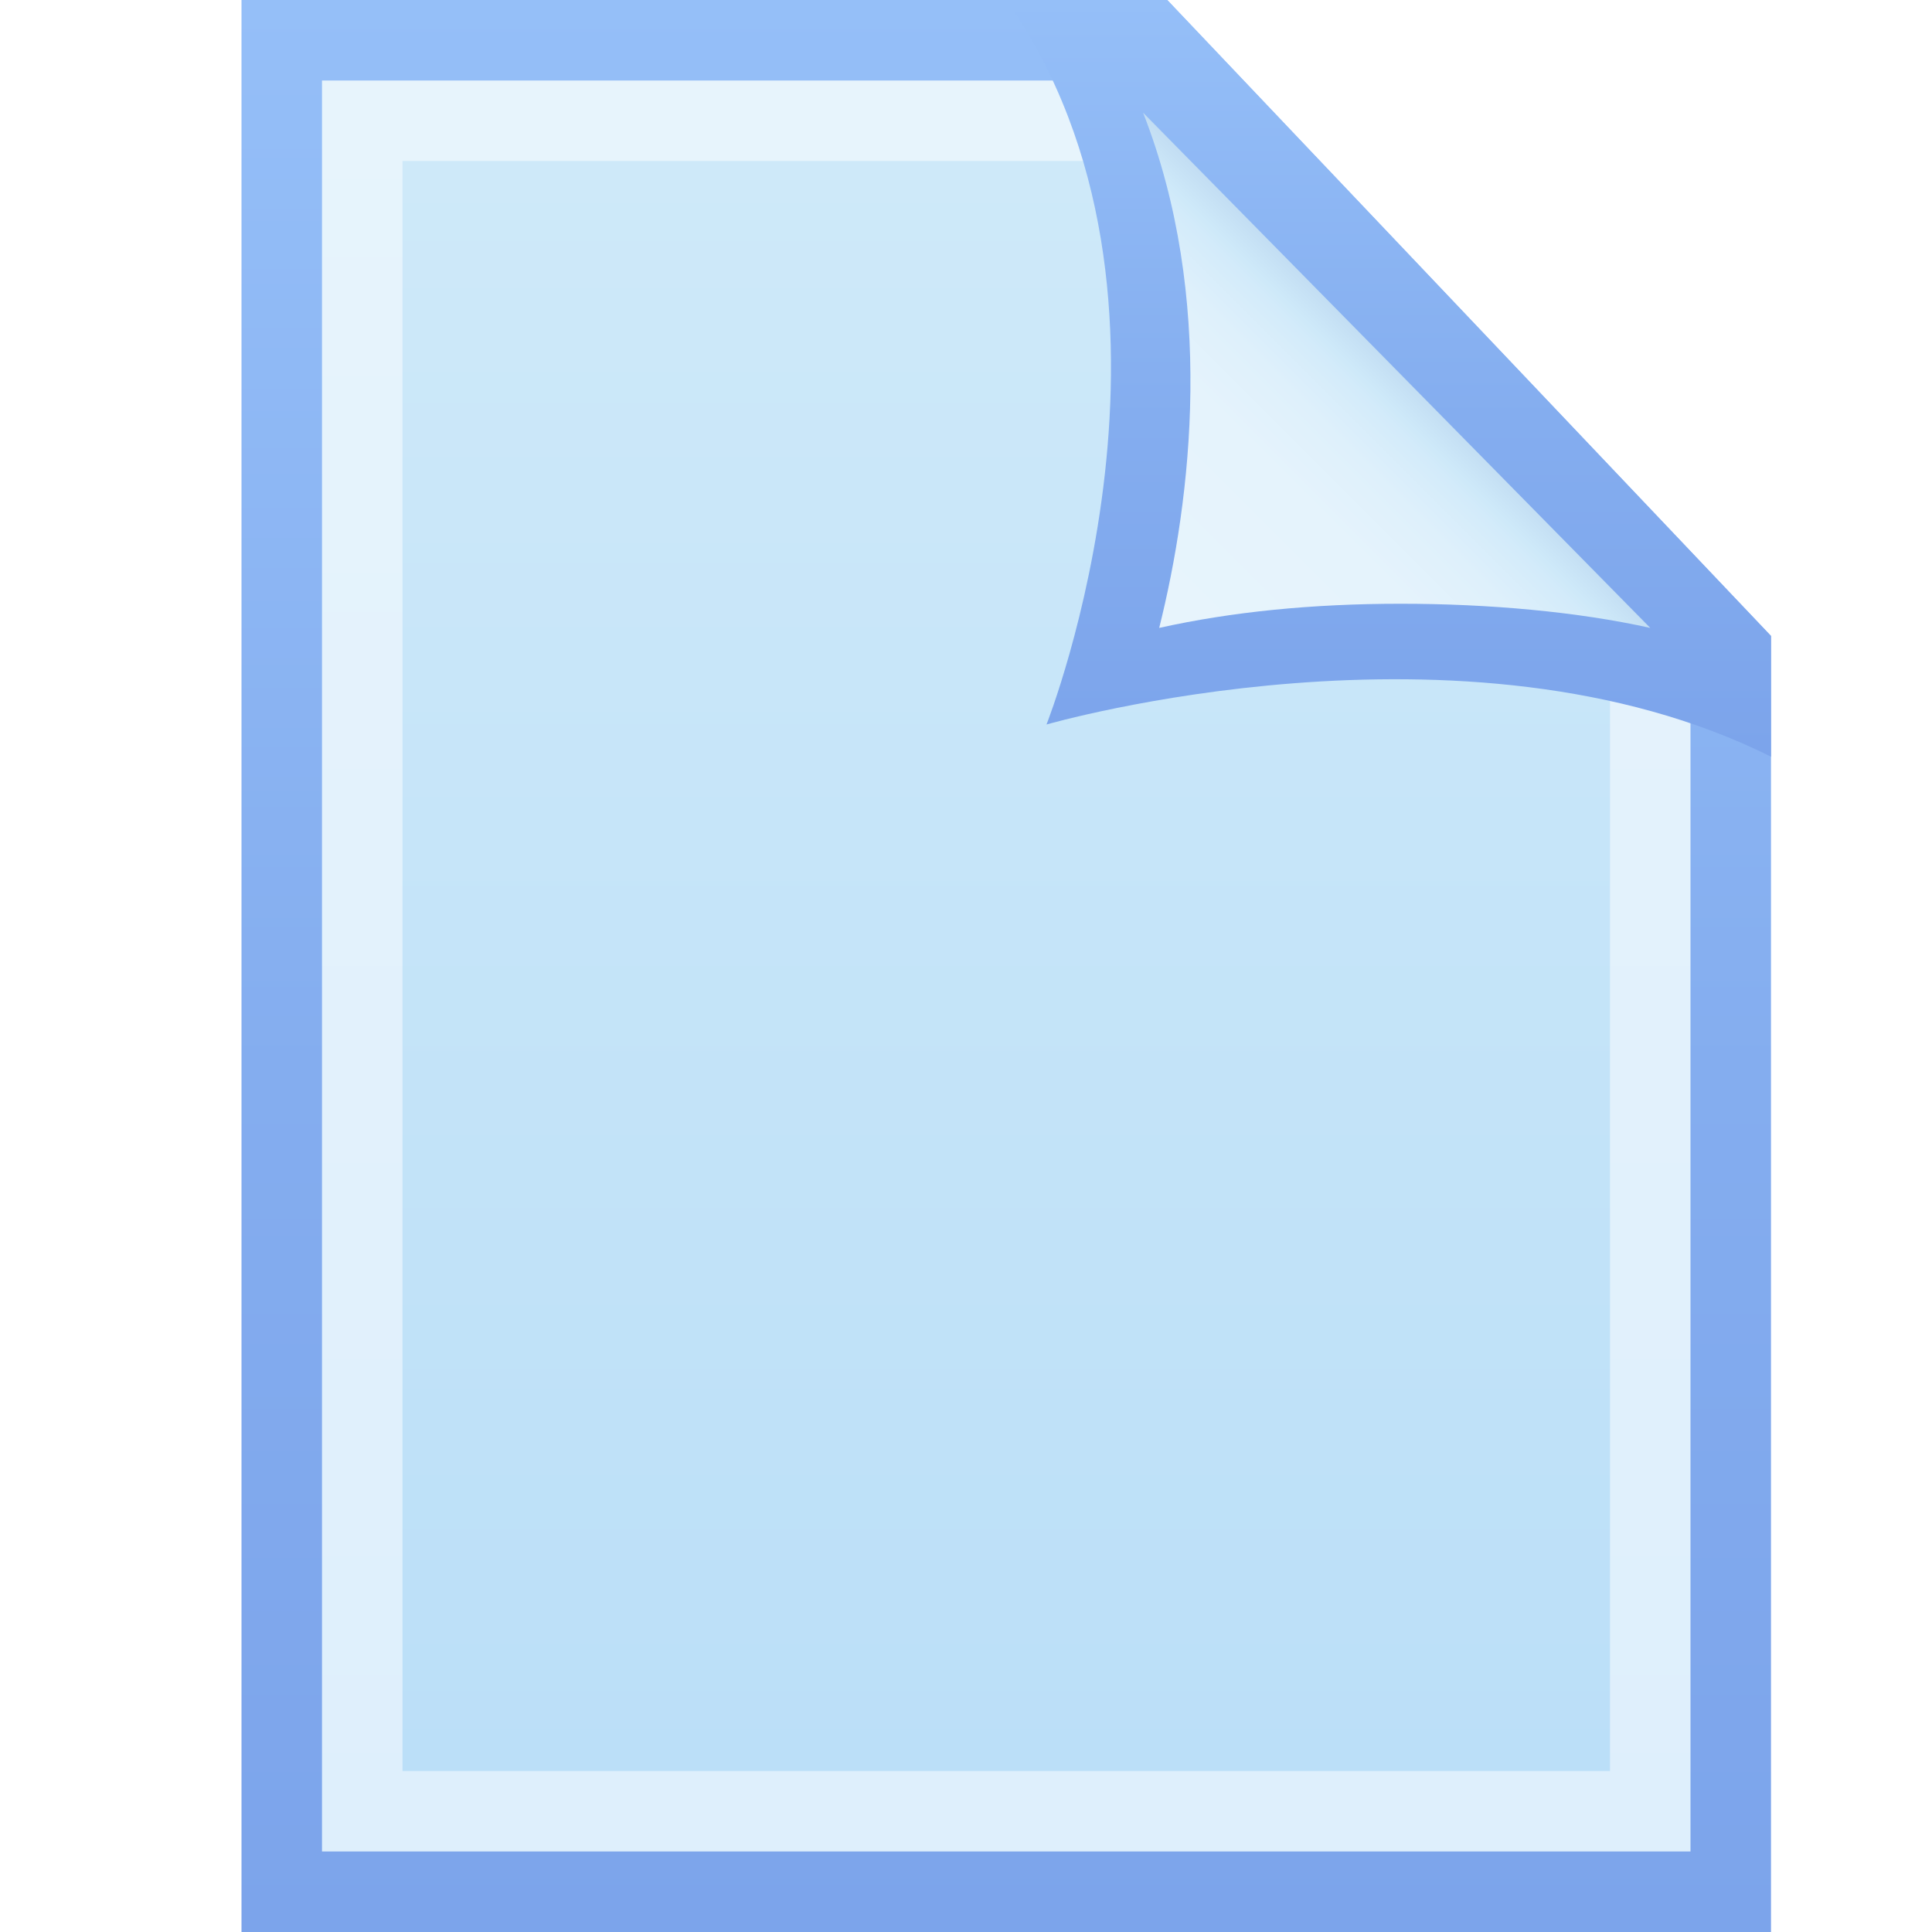
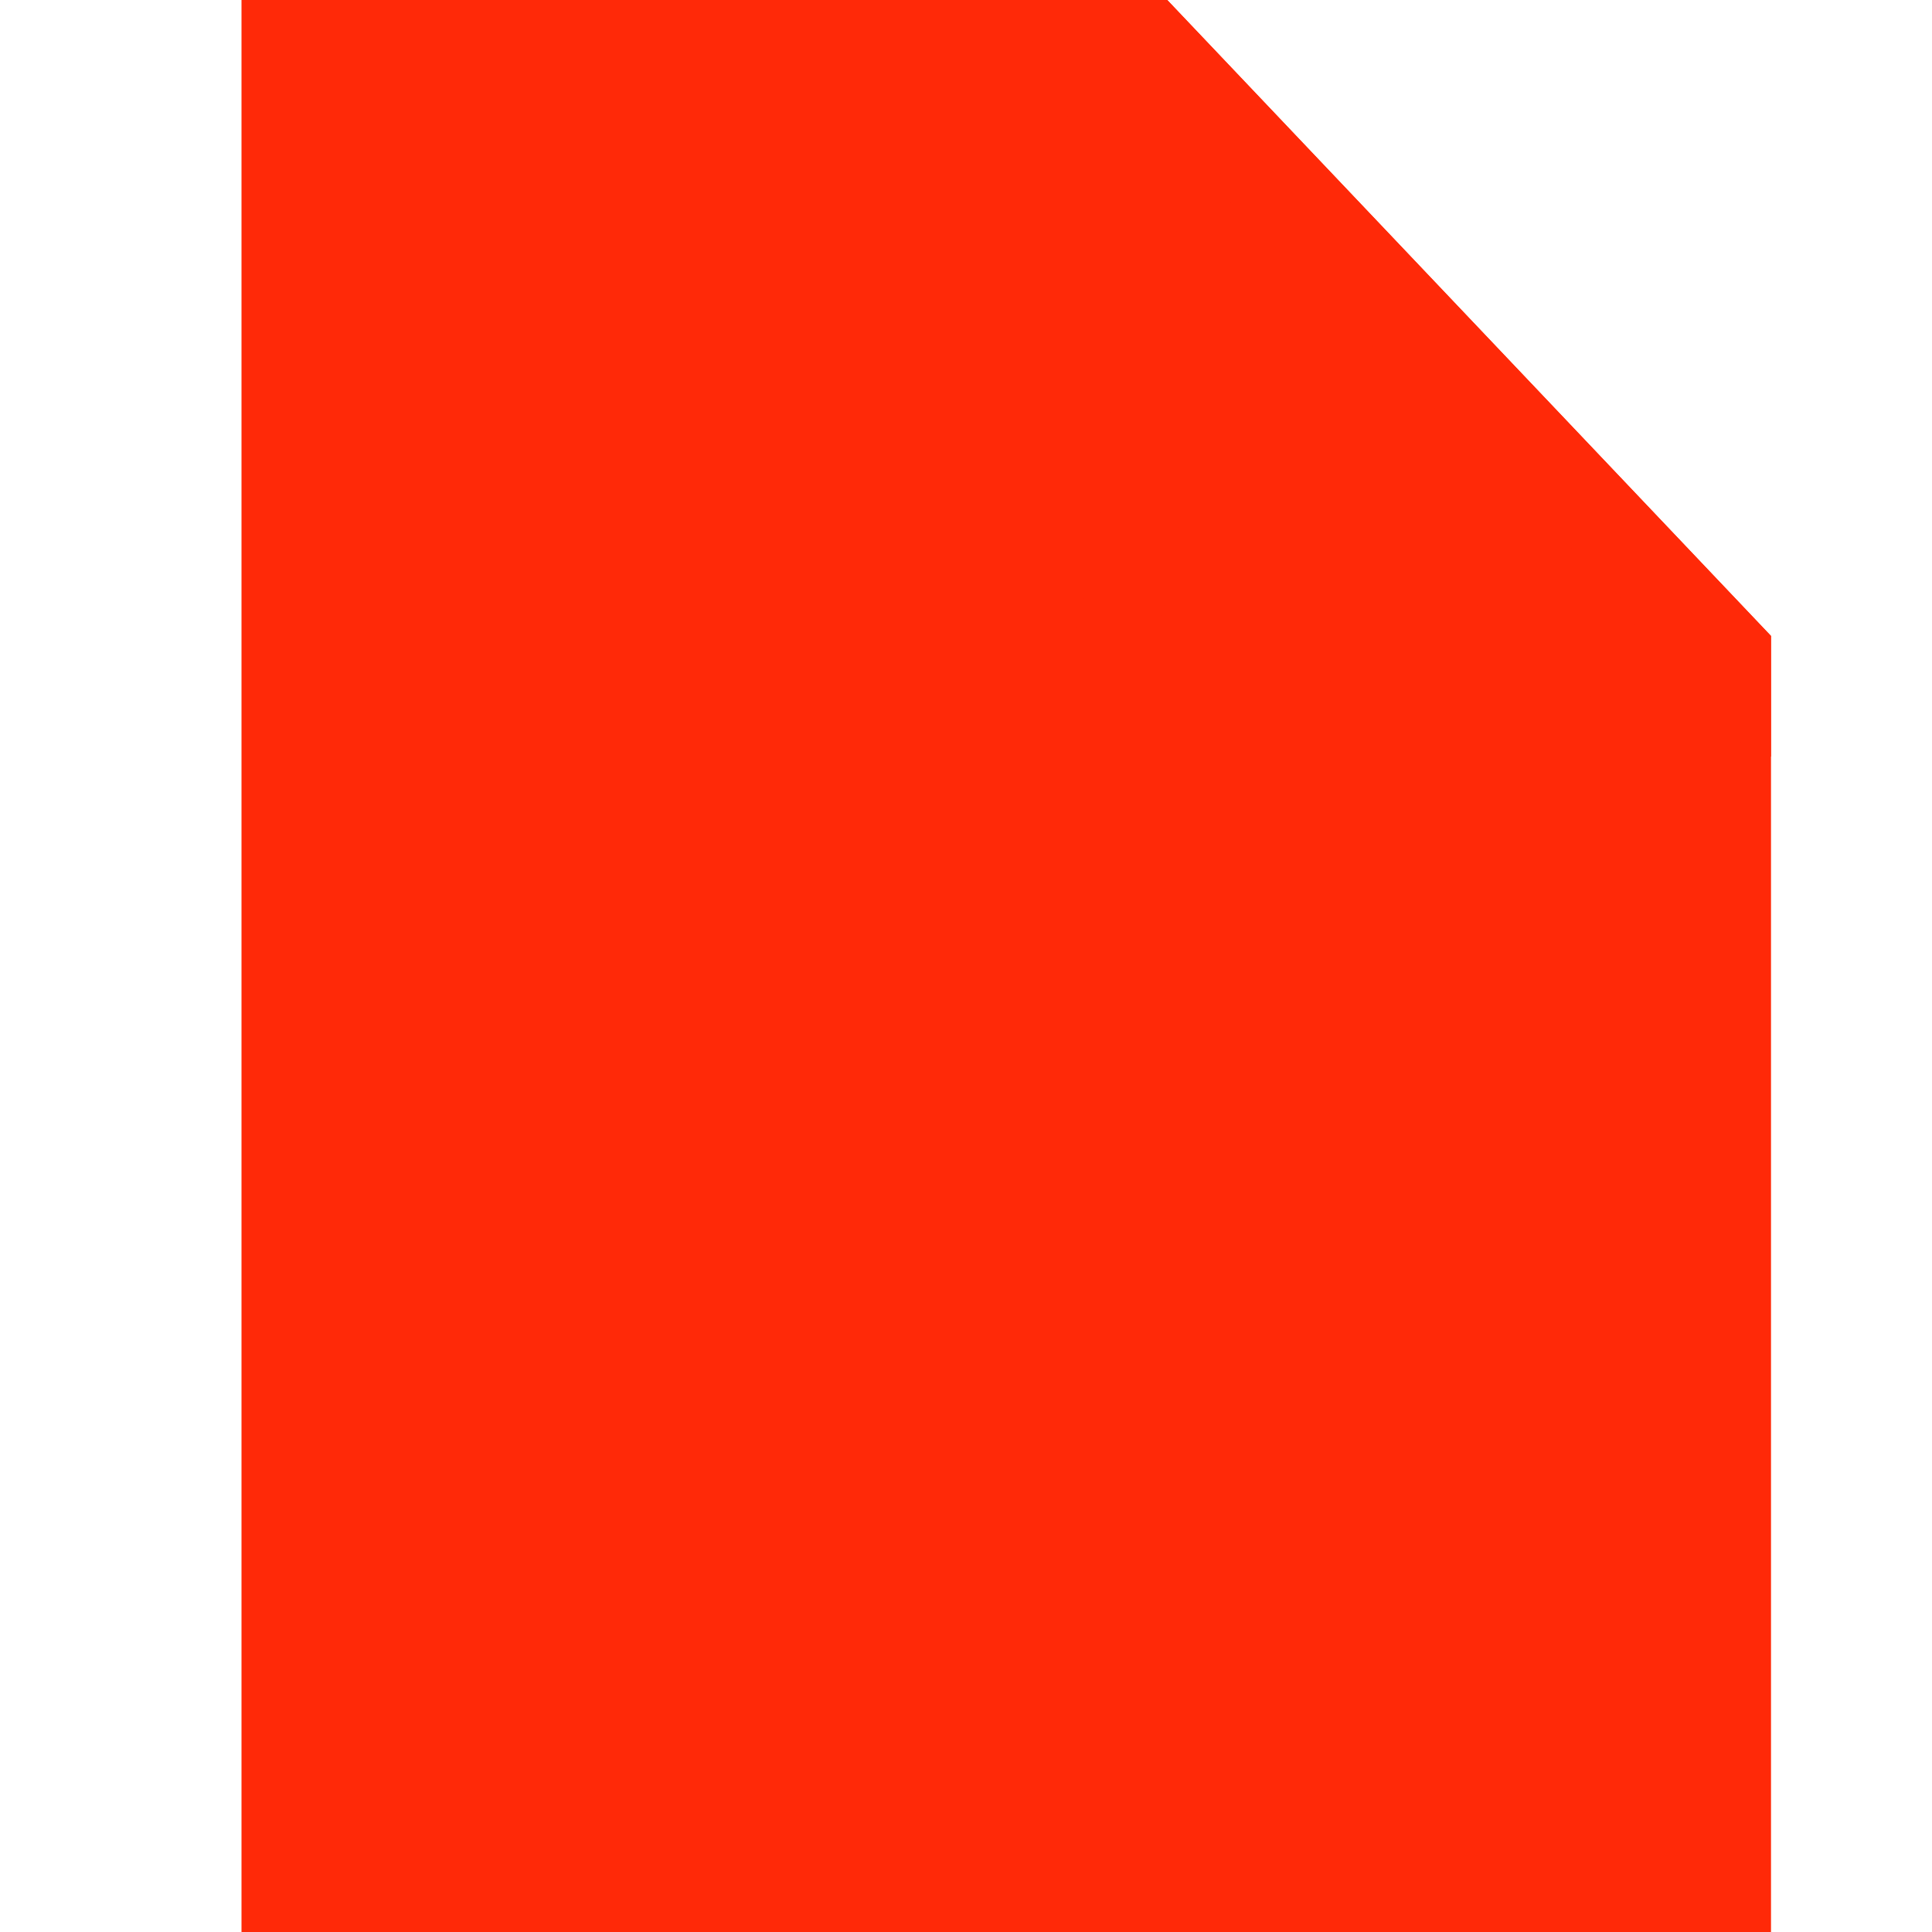
<svg xmlns="http://www.w3.org/2000/svg" version="1.1" x="0px" y="0px" width="24px" height="24px" viewBox="-3 0 24 24" style="overflow:visible;enable-background:new -3 0 24 24;" xml:space="preserve" preserveAspectRatio="xMinYMid meet">
  <defs>
</defs>
  <linearGradient id="SVGID_1_" gradientUnits="userSpaceOnUse" x1="9.499" y1="0" x2="9.499" y2="24">
-     <stop offset="0" style="stop-color:#95BFF8" />
-     <stop offset="0.557" style="stop-color:#84ADEF" />
-     <stop offset="1" style="stop-color:#7CA4EB" />
+     <stop offset="0" style="stop-color:#ff2908" />
+     <stop offset="0.557" style="stop-color:#ff2908" />
+     <stop offset="1" style="stop-color:#ff2908" />
  </linearGradient>
  <polygon style="fill:url(#SVGID_1_);" points="11.5,0 0,0 0,24 19,24 19,7.9 " />
  <linearGradient id="SVGID_2_" gradientUnits="userSpaceOnUse" x1="9.499" y1="1" x2="9.499" y2="23">
-     <stop offset="0" style="stop-color:#E7F4FC" />
-     <stop offset="1" style="stop-color:#DEEFFC" />
+     <stop offset="0" style="stop-color:#ff2908" />
+     <stop offset="1" style="stop-color:#ff2908" />
  </linearGradient>
  <polygon style="fill:url(#SVGID_2_);" points="1,23 1,1 11.1,1 18,8.3 18,23 " />
  <linearGradient id="SVGID_3_" gradientUnits="userSpaceOnUse" x1="9.499" y1="2" x2="9.499" y2="22">
-     <stop offset="0" style="stop-color:#CEE9F9" />
-     <stop offset="1" style="stop-color:#BBDFF8" />
+     <stop offset="0" style="stop-color:#ff2908" />
+     <stop offset="1" style="stop-color:#ff2908" />
  </linearGradient>
  <polygon style="fill:url(#SVGID_3_);" points="2,22 2,2 10.6,2 17,8.7 17,22 " />
  <linearGradient id="SVGID_4_" gradientUnits="userSpaceOnUse" x1="14.245" y1="0" x2="14.245" y2="9.359">
-     <stop offset="0" style="stop-color:#95BFF8" />
-     <stop offset="0.557" style="stop-color:#84ADEF" />
-     <stop offset="1" style="stop-color:#7CA4EB" />
+     <stop offset="0" style="stop-color:#ff2908" />
+     <stop offset="0.557" style="stop-color:#ff2908" />
+     <stop offset="1" style="stop-color:#ff2908" />
  </linearGradient>
  <path style="fill:url(#SVGID_4_);" d="M10,9c0,0,5.2-1.5,9,0.4c0-0.1,0-1.5,0-1.5L11.5,0c0,0-1.8,0-2,0C12.1,3.7,10,9,10,9z" />
  <linearGradient id="SVGID_5_" gradientUnits="userSpaceOnUse" x1="11.322" y1="7.545" x2="14.45" y2="4.417">
-     <stop offset="0" style="stop-color:#E7F4FC" />
-     <stop offset="0.518" style="stop-color:#E5F3FC" />
-     <stop offset="0.705" style="stop-color:#DEF0FB" />
-     <stop offset="0.837" style="stop-color:#D3EBFA" />
-     <stop offset="0.872" style="stop-color:#CEE9F9" />
-     <stop offset="1" style="stop-color:#BDD8F0" />
+     <stop offset="0" style="stop-color:#ff2908" />
+     <stop offset="0.518" style="stop-color:#ff2908" />
+     <stop offset="0.705" style="stop-color:#ff2908" />
+     <stop offset="0.837" style="stop-color:#ff2908" />
+     <stop offset="0.872" style="stop-color:#ff2908" />
+     <stop offset="1" style="stop-color:#ff2908" />
  </linearGradient>
  <path style="fill:url(#SVGID_5_);" d="M17.5,7.8c-0.9-0.2-2-0.3-3.1-0.3c-1.1,0-2.1,0.1-3,0.3c0.4-1.6,0.7-4.1-0.2-6.4L17.5,7.8z" />
</svg>
